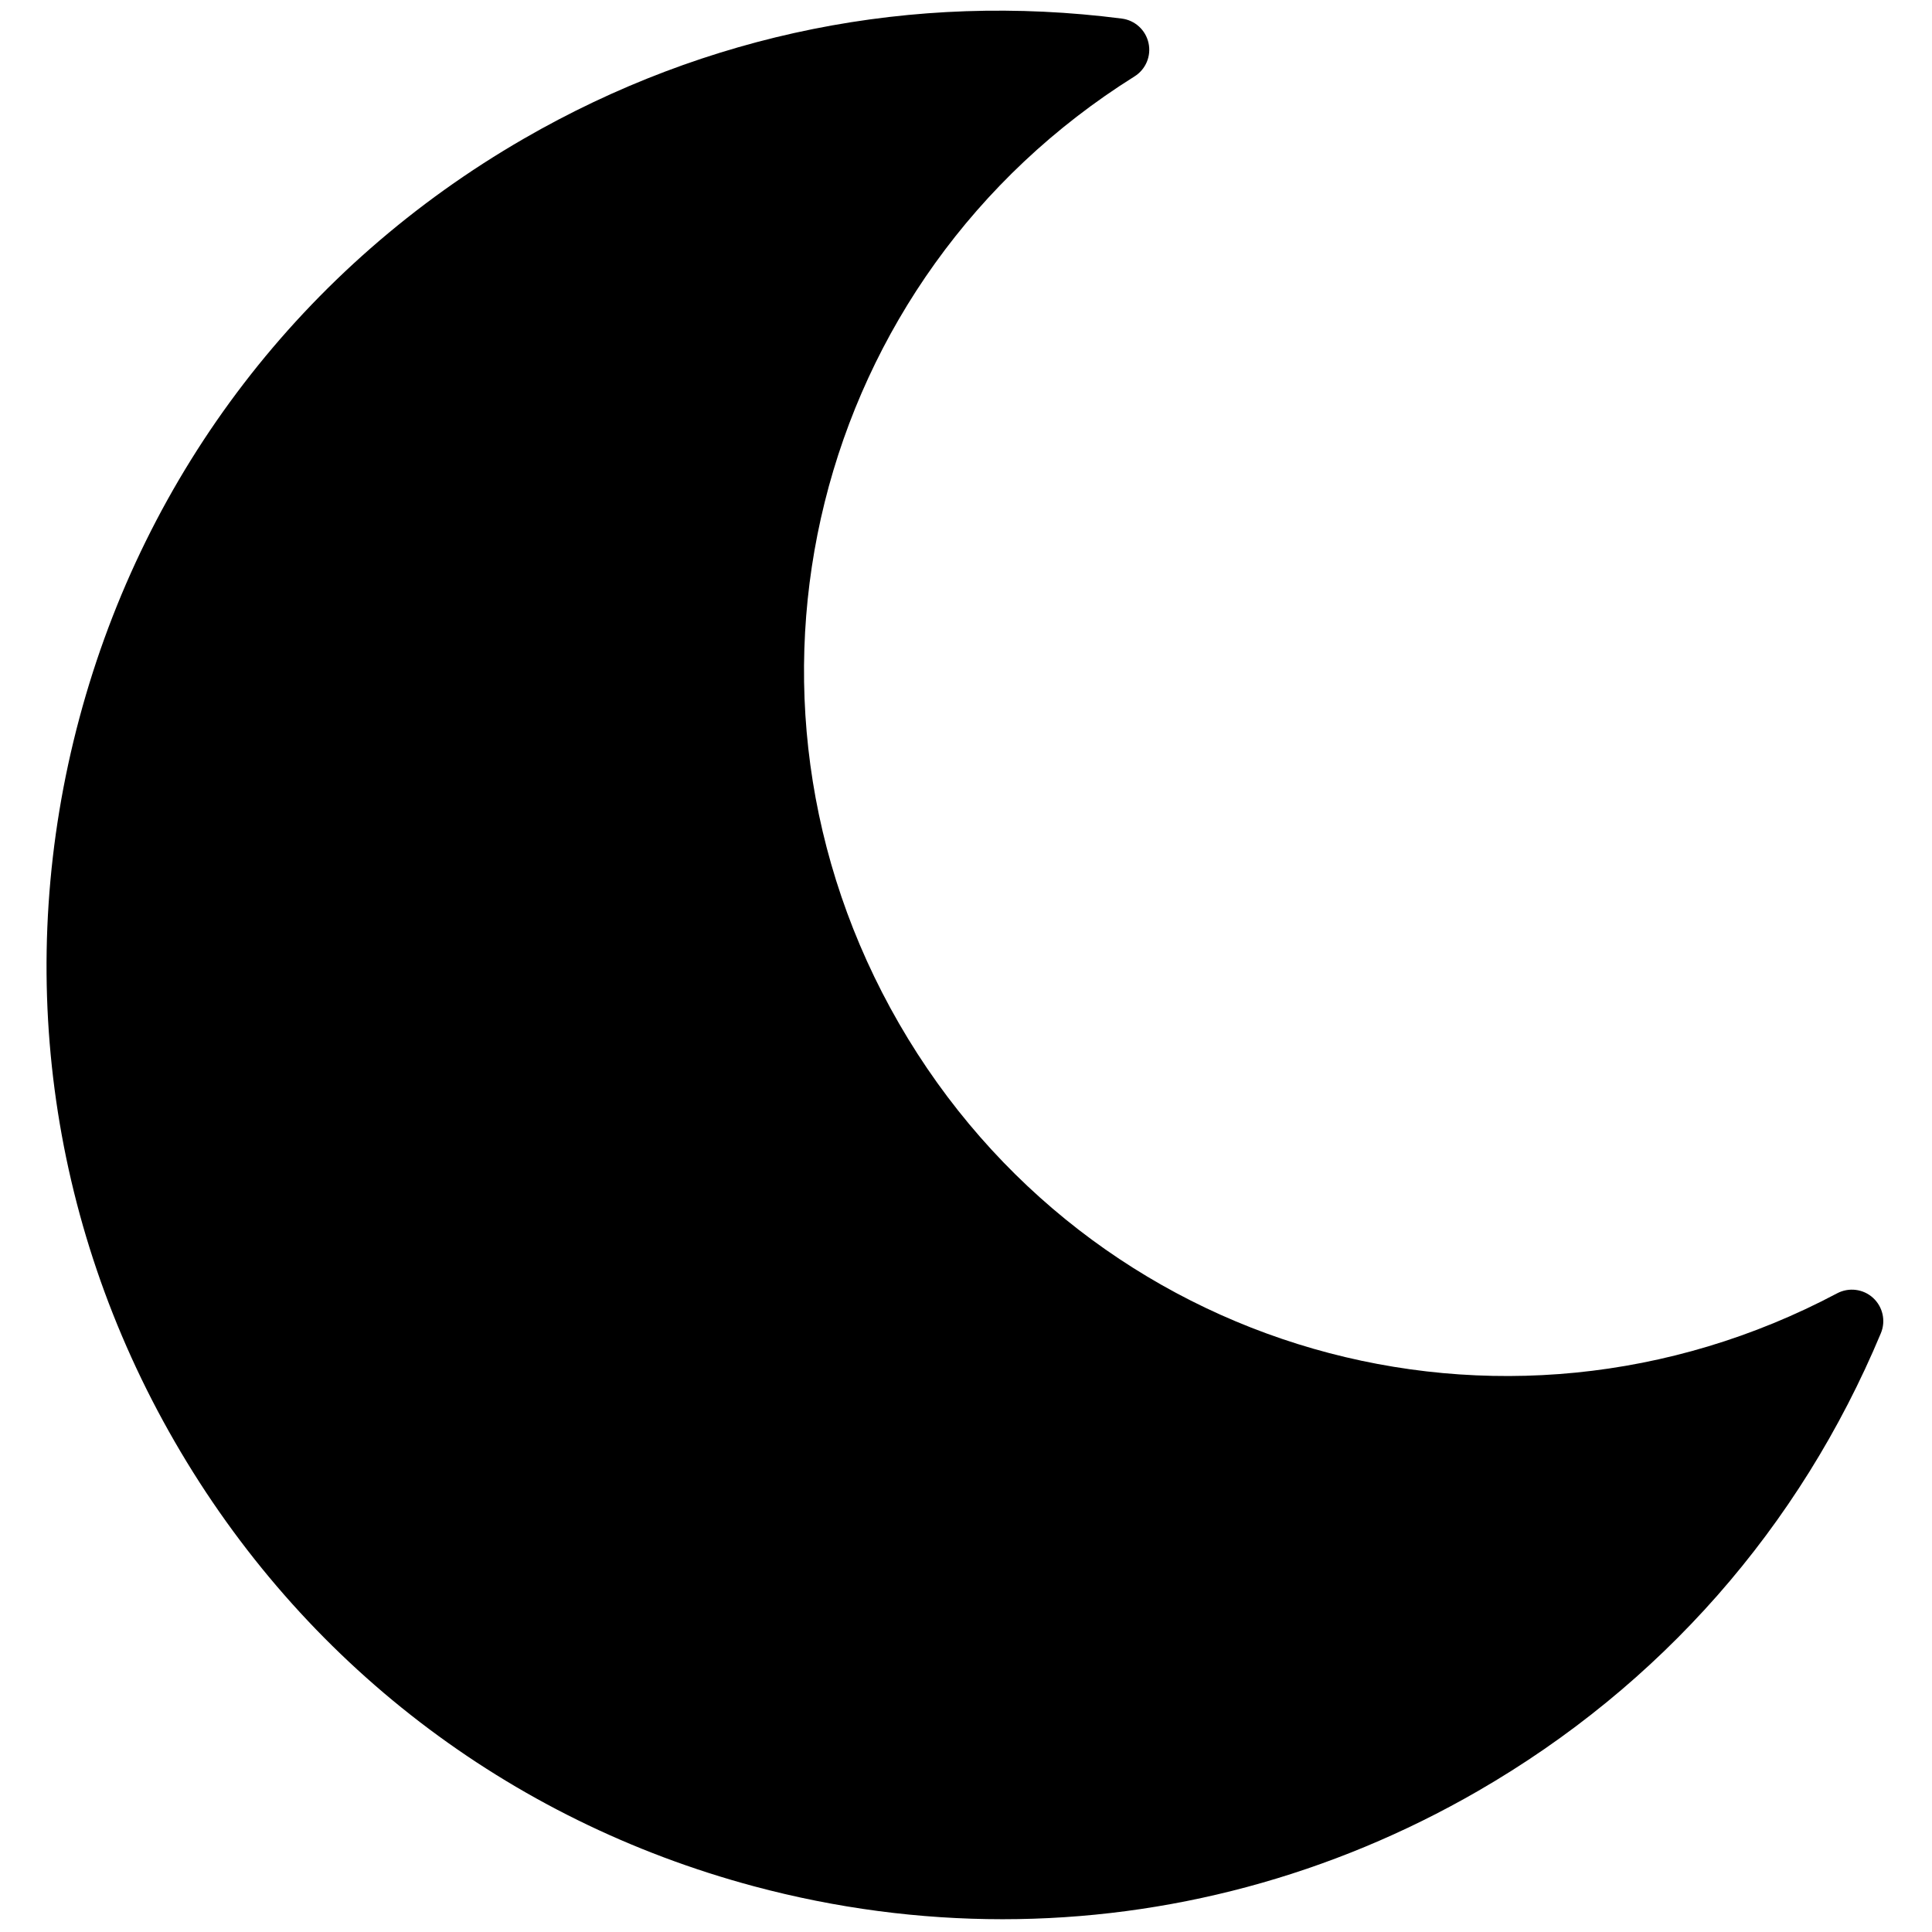
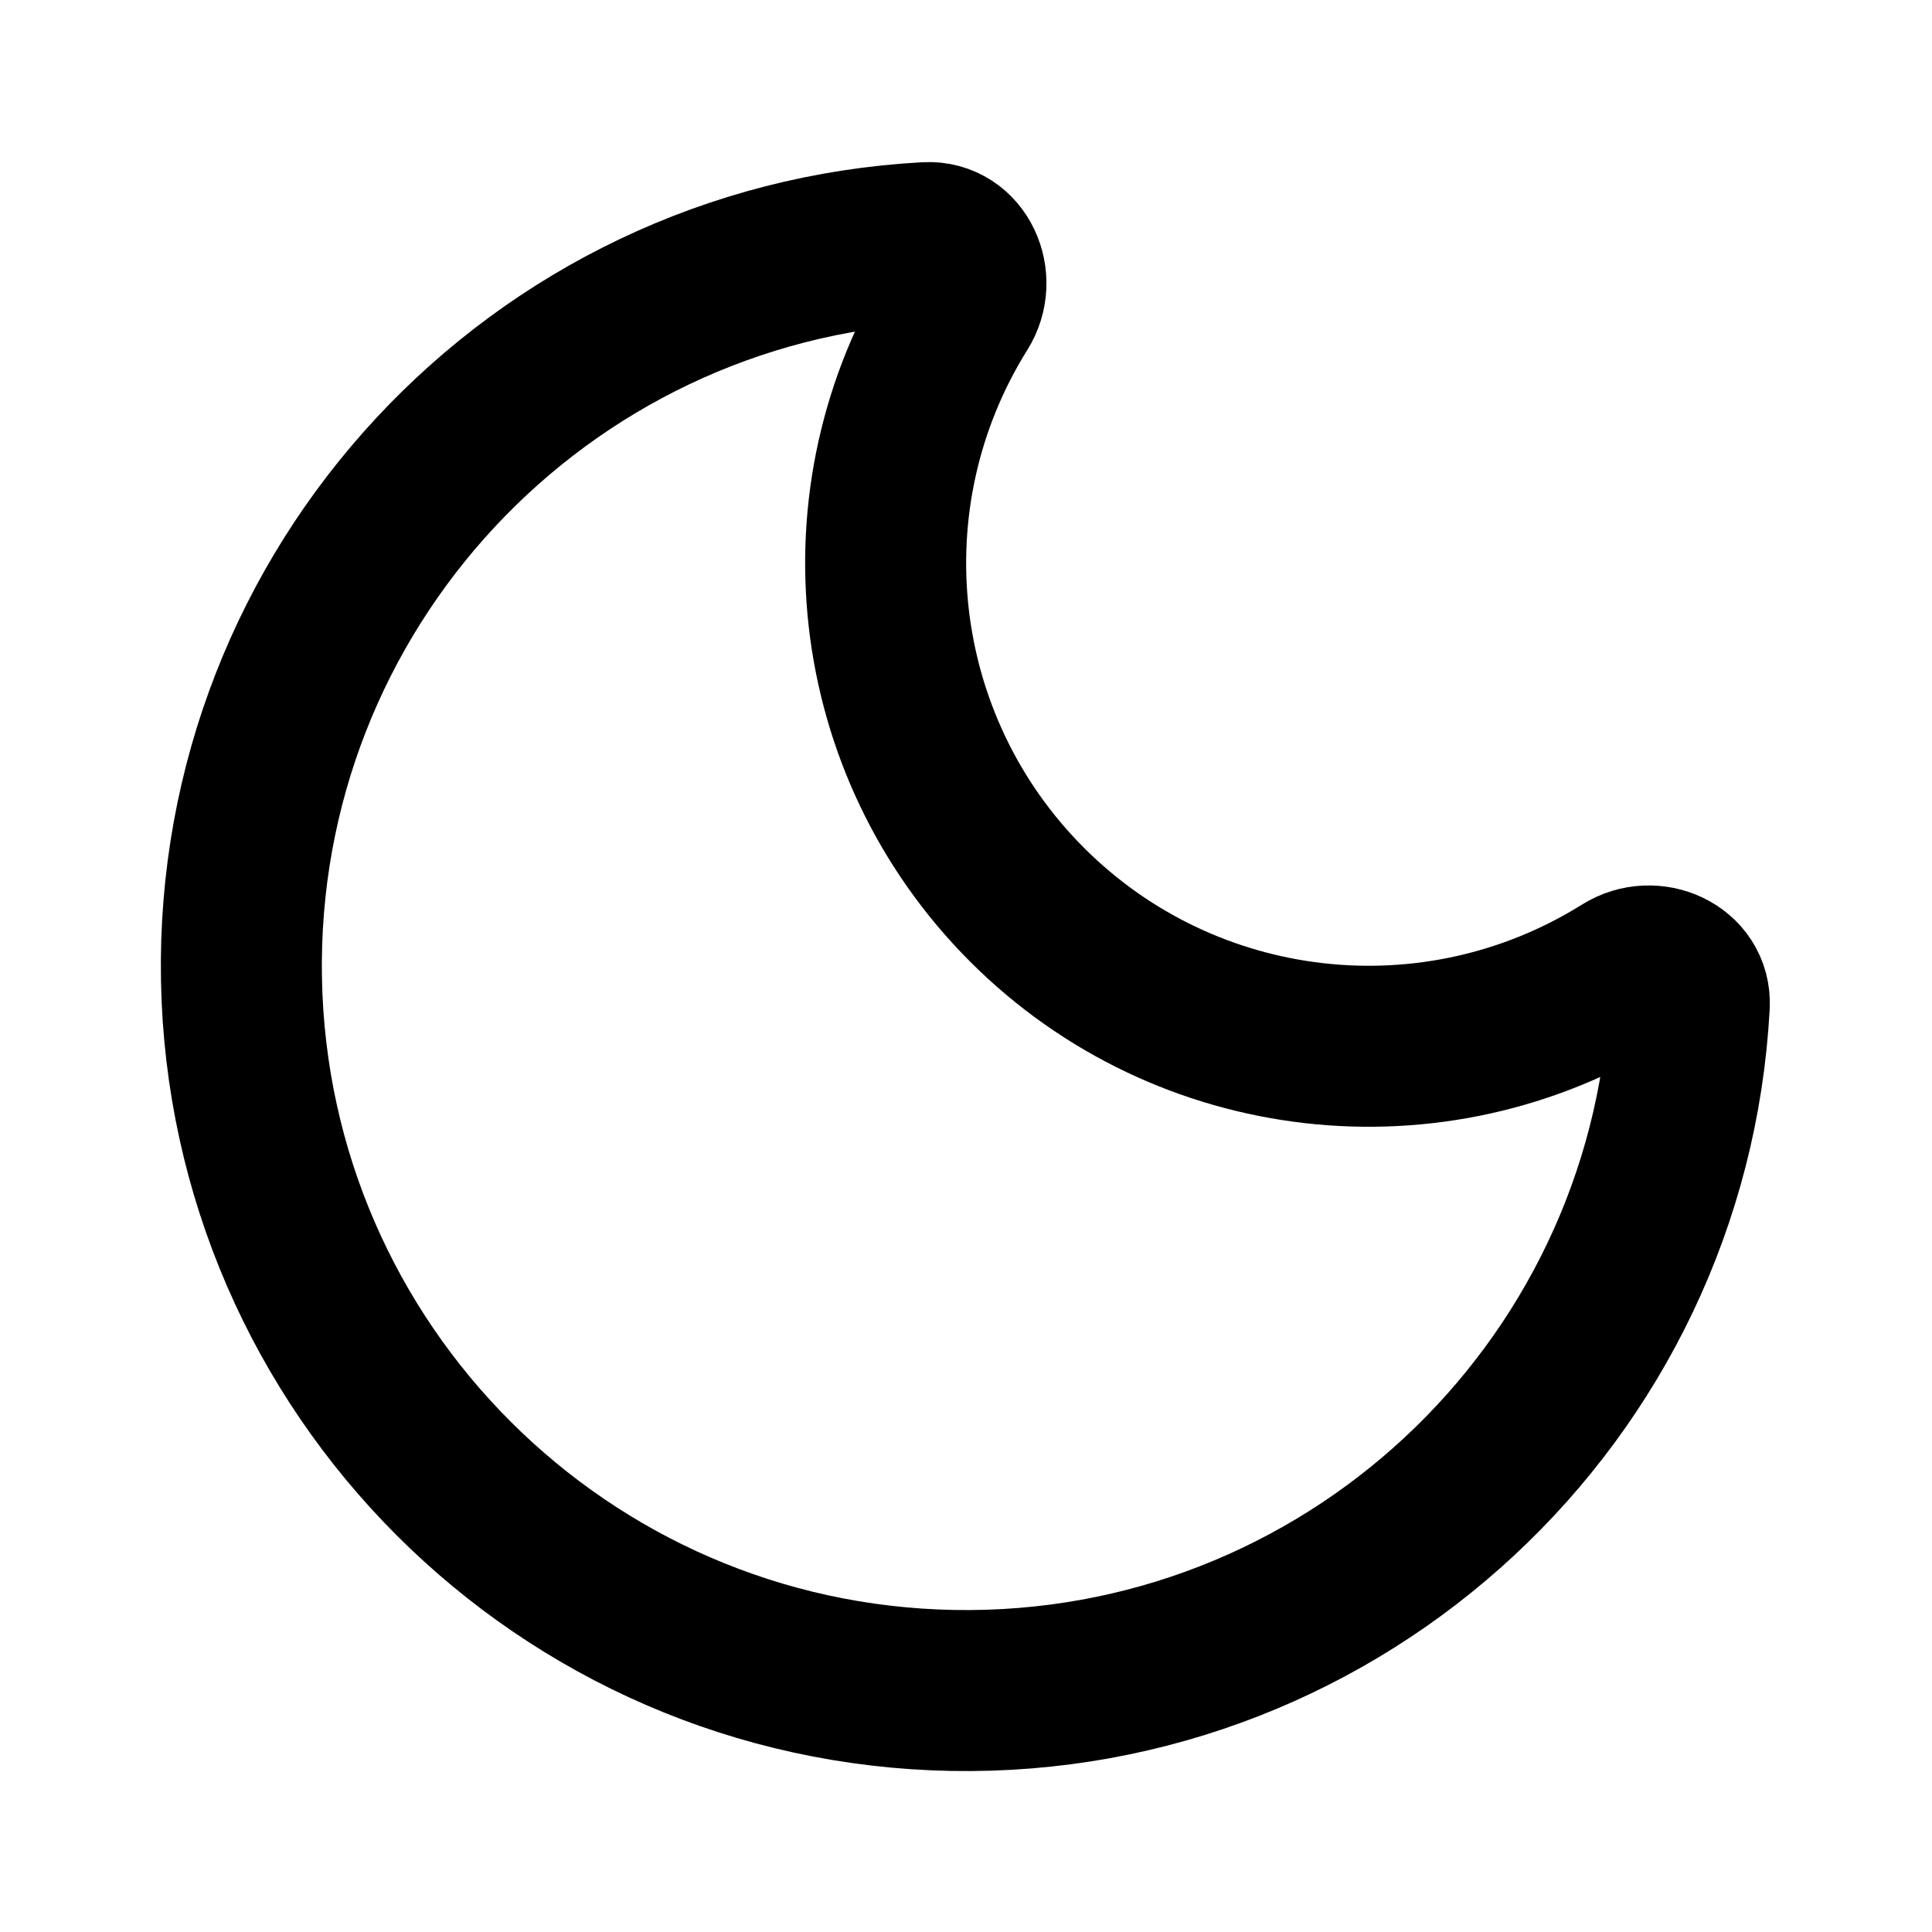
- <svg xmlns="http://www.w3.org/2000/svg" version="1.1" width="256" height="256" viewBox="0 0 256 256" xml:space="preserve">
-   <g style="stroke: none; stroke-width: 0; stroke-dasharray: none; stroke-linecap: butt; stroke-linejoin: miter; stroke-miterlimit: 10; fill: none; fill-rule: nonzero; opacity: 1;" transform="translate(1.406593 1.406593) scale(2.81 2.81)">
-     <path d="M 87.823 60.7 c -0.463 -0.423 -1.142 -0.506 -1.695 -0.214 c -15.834 8.398 -35.266 2.812 -44.232 -12.718 c -8.966 -15.53 -4.09 -35.149 11.101 -44.665 c 0.531 -0.332 0.796 -0.963 0.661 -1.574 c -0.134 -0.612 -0.638 -1.074 -1.259 -1.153 c -9.843 -1.265 -19.59 0.692 -28.193 5.66 C 13.8 12.041 6.356 21.743 3.246 33.35 S 1.732 57.08 7.741 67.487 c 6.008 10.407 15.709 17.851 27.316 20.961 C 38.933 89.486 42.866 90 46.774 90 c 7.795 0 15.489 -2.044 22.42 -6.046 c 8.601 -4.966 15.171 -12.43 18.997 -21.586 C 88.433 61.79 88.285 61.123 87.823 60.7 z" style="stroke: none; stroke-width: 1; stroke-dasharray: none; stroke-linecap: butt; stroke-linejoin: miter; stroke-miterlimit: 10; fill: rgb(0,0,0); fill-rule: nonzero; opacity: 1;" transform=" matrix(1 0 0 1 0 0) " stroke-linecap="round" />
-   </g>
+ <svg xmlns="http://www.w3.org/2000/svg" width="24" height="24" viewBox="0 0 24 24" fill="none" stroke="currentColor" stroke-width="2" stroke-linecap="round" stroke-linejoin="round" class="lucide lucide-moon-icon lucide-moon">
+   <path d="M20.985 12.486a9 9 0 1 1-9.473-9.472c.405-.022.617.46.402.803a6 6 0 0 0 8.268 8.268c.344-.215.825-.004.803.401" />
</svg>
